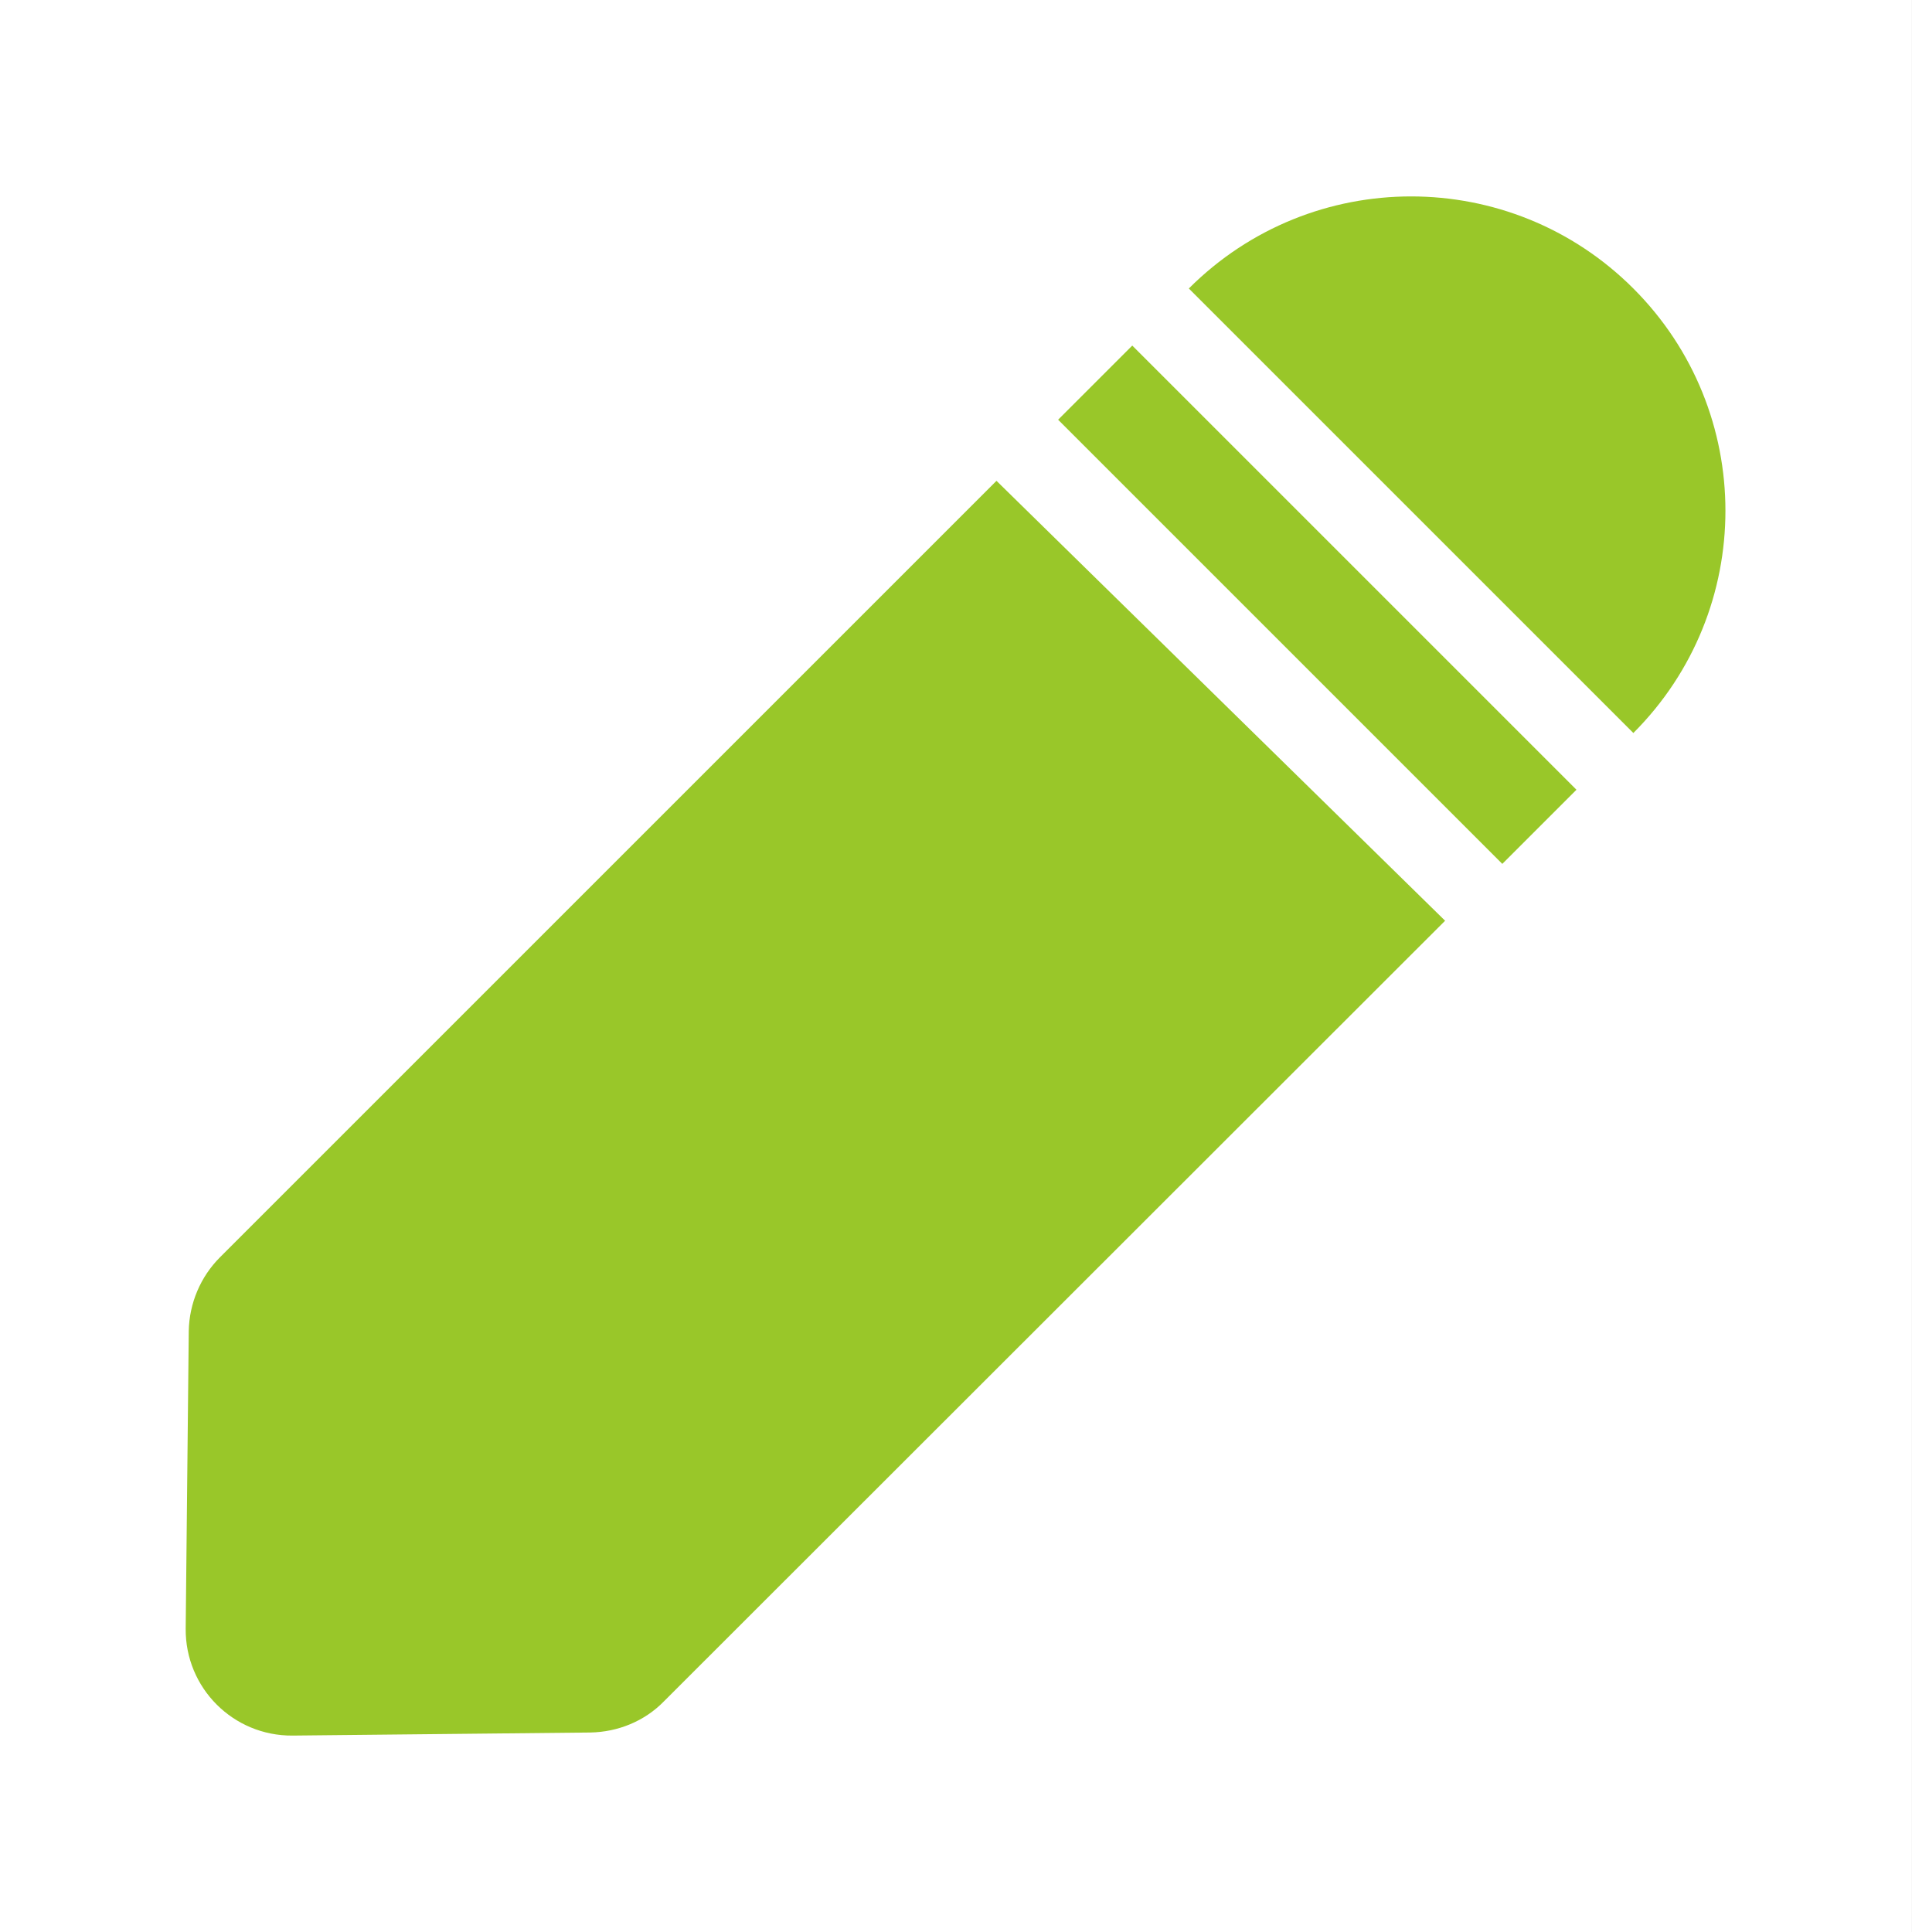
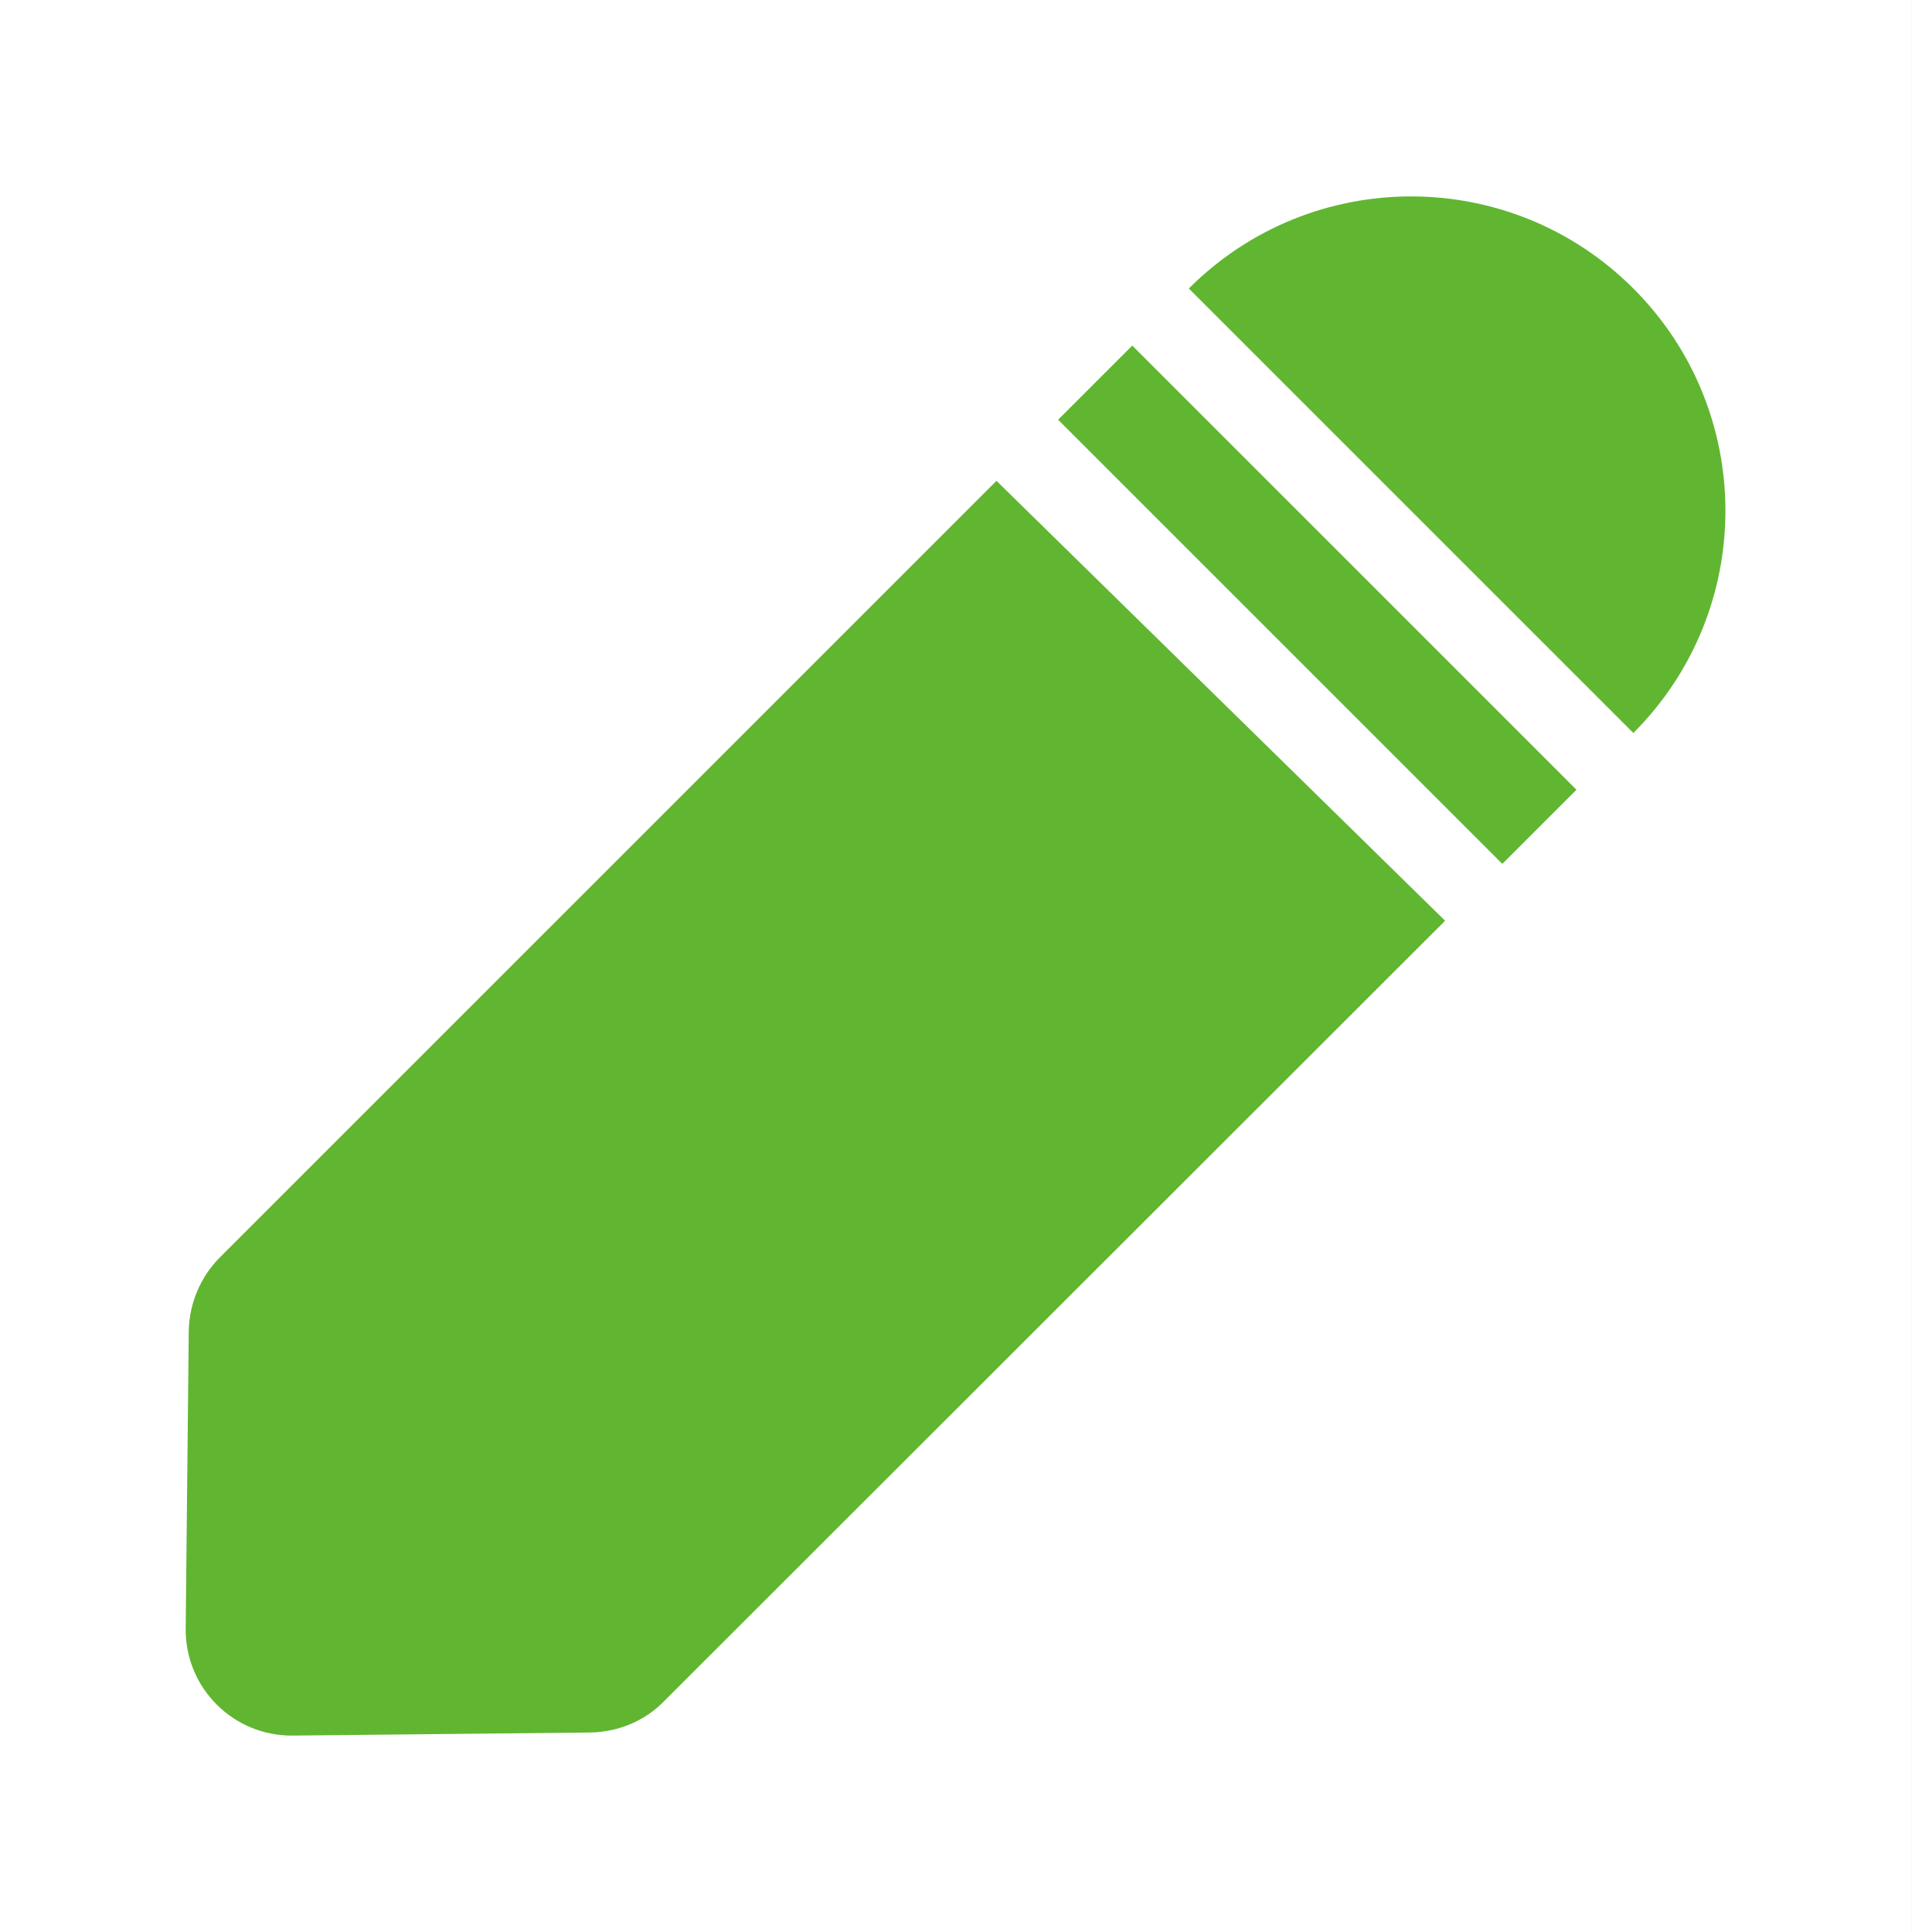
<svg xmlns="http://www.w3.org/2000/svg" version="1.1" id="레이어_1" x="0px" y="0px" viewBox="0 0 37.37 37.77" style="enable-background:new 0 0 37.37 37.77;" xml:space="preserve">
  <style type="text/css">
	.st0{fill:#FFFFFF;}
	.st1{fill:#FFFFFF;stroke:#9E9E9E;stroke-width:0.079;stroke-miterlimit:10;}
- 	.st2{fill:#99C729;}
+ 	.st2{fill:#60B630;}
	.st3{display:none;}
	.st4{display:inline;fill:#60B630;}
	.st5{fill:none;}
	.st6{fill:#FFFFFF;stroke:#9E9E9E;stroke-width:0.095;stroke-miterlimit:10;}
</style>
  <rect class="st0" width="37.37" height="37.77" />
  <g>
    <path class="st1" d="M172.72-686.88l-7.96-7.96l7.96-7.96c0.65-0.65,0.65-1.7,0-2.34l-0.96-0.96c-0.65-0.65-1.69-0.65-2.34,0   l-7.96,7.96l-7.96-7.96c-0.65-0.65-1.7-0.65-2.34,0l-0.96,0.96c-0.65,0.65-0.65,1.69,0,2.34l7.96,7.96l-7.96,7.96   c-0.65,0.65-0.65,1.7,0,2.34l0.96,0.96c0.65,0.65,1.7,0.65,2.34,0l7.96-7.96l7.96,7.96c0.65,0.65,1.7,0.65,2.34,0l0.96-0.96   C173.37-685.18,173.37-686.23,172.72-686.88z" />
  </g>
  <g>
    <g>
      <path class="st2" d="M4.3,24.58c-0.38,0.38-0.6,0.9-0.61,1.44l-0.06,5.82c-0.01,1.16,0.93,2.1,2.09,2.09l5.82-0.06    c0.54-0.01,1.06-0.22,1.44-0.61L28.25,18l-8.77-8.6L4.3,24.58z" />
    </g>
    <rect x="19.61" y="10.8" transform="matrix(-0.7071 -0.7071 0.7071 -0.7071 35.5976 38.3916)" class="st2" width="12.28" height="2.05" />
    <path class="st2" d="M31.93,14.33c2.4-2.4,2.4-6.29,0-8.69s-6.29-2.4-8.69,0L31.93,14.33z" />
  </g>
  <g class="st3">
    <path class="st4" d="M19.47,15.71c0-3.68,3.22-6.62,6.99-6.16c3.15,0.39,5.43,3.24,5.43,6.41l0,0.6c0,0.02,0.02,0.04,0.04,0.04   h2.77c0.02,0,0.04-0.02,0.04-0.04v-0.49c0-4.85-3.65-9.1-8.49-9.41c-5.26-0.33-9.65,3.86-9.65,9.05v0.89h2.86V15.71z" />
    <path class="st4" d="M19.17,19.56h-2.36H6.56H4.21h0c-0.87,0-1.58,0.63-1.58,1.4v8.78c0,0.77,0.71,1.4,1.58,1.4h14.97   c0.87,0,1.58-0.63,1.58-1.4v-8.78C20.76,20.19,20.05,19.56,19.17,19.56L19.17,19.56z" />
  </g>
  <path class="st0" d="M114.82-56.05l-0.27-0.09l0.25-0.14c2.59-1.39,4.19-4.04,4.19-6.91c0-4.35-3.64-7.89-8.12-7.89  s-8.12,3.54-8.12,7.89c0,2.87,1.61,5.51,4.19,6.91l0.25,0.14l-0.27,0.09c-4.92,1.69-8.22,6.3-8.22,11.49v5.28h24.34v-5.59  C123.05-49.91,119.74-54.41,114.82-56.05z M107.27-64.14c0-0.55,0.45-1,1-1s1,0.45,1,1s-0.45,1-1,1S107.27-63.58,107.27-64.14z   M113.95-60.39c0,1.26-1.38,2.29-3.08,2.29s-3.08-1.03-3.08-2.29v-0.4c0-0.45,0.37-0.81,0.81-0.81h4.53c0.45,0,0.81,0.37,0.81,0.81  V-60.39z M113.47-63.14c-0.55,0-1-0.45-1-1s0.45-1,1-1s1,0.45,1,1S114.03-63.14,113.47-63.14z" />
  <g>
    <path class="st5" d="M-83.35-66.35c-3.55,2.33-4.54,7.11-2.21,10.66c2.33,3.55,7.11,4.55,10.66,2.21   c3.55-2.33,4.54-7.11,2.21-10.66C-75.02-67.69-79.79-68.68-83.35-66.35z" />
    <path class="st2" d="M-153.75-62.65l-15.68-12.34c-0.6-0.47-1.59-0.47-2.19,0l-15.68,12.34c-0.94,0.74-1.47,1.74-1.47,2.78v18.36   c0,2.18,2.24,3.94,5.01,3.94h26.48c2.76,0,5.01-1.76,5.01-3.94v-18.36C-152.29-60.91-152.82-61.91-153.75-62.65z M-163.78-43.14   c0,1.43-1.16,2.58-2.58,2.58h-7.47c-1.43,0-2.58-1.16-2.58-2.58v-13.62c0-1.43,1.16-2.58,2.58-2.58h7.47   c1.43,0,2.58,1.16,2.58,2.58V-43.14z" />
    <g>
      <path class="st6" d="M33.58-69.07H13.41c0.33,0.54,0.52,1.17,0.52,1.84v3.8h19.65c1.1,0,2-0.9,2-2v-1.64    C35.58-68.18,34.68-69.07,33.58-69.07z" />
      <path class="st6" d="M33.58-61.28H13.93v3.59c0,0.76-0.24,1.46-0.65,2.04h20.3c1.1,0,2-0.9,2-2v-1.64    C35.58-60.38,34.68-61.28,33.58-61.28z" />
      <path class="st6" d="M33.58-53.6H0.76c-1.1,0-2,0.9-2,2v1.64c0,1.1,0.89,2,2,2h32.82c1.1,0,2-0.9,2-2v-1.64    C35.58-52.7,34.68-53.6,33.58-53.6z" />
      <path class="st6" d="M33.49-45.88H0.67c-1.1,0-2,0.89-2,2v1.64c0,1.1,0.89,2,2,2h32.82c1.1,0,2-0.9,2-2v-1.64    C35.49-44.99,34.6-45.88,33.49-45.88z" />
      <path class="st0" d="M0.67-55.64h8.93c1.05,0,1.91-0.9,1.91-2.01v-9.41c0-1.79-2.05-2.69-3.25-1.42l-8.93,9.41    C-1.88-57.81-1.03-55.64,0.67-55.64z" />
    </g>
    <path class="st0" d="M-69.69-50.53c5.52-5.54,5.41-15.25-2.12-20.57c-2.76-1.95-6.26-2.68-9.57-1.99   c-11.97,2.5-15.05,17.31-5.06,24.37c2.76,1.95,6.26,2.68,9.57,1.99c0.92-0.19,1.78-0.47,2.6-0.79l5.96,9.08   c0.59,0.89,1.79,1.14,2.68,0.56l1.34-0.88c0.89-0.59,1.14-1.79,0.56-2.68L-69.69-50.53z M-74.9-53.47   c-3.56,2.33-8.33,1.34-10.66-2.21c-2.33-3.55-1.34-8.33,2.21-10.66c3.55-2.33,8.33-1.34,10.66,2.21   C-70.35-60.58-71.34-55.81-74.9-53.47z" />
  </g>
</svg>
